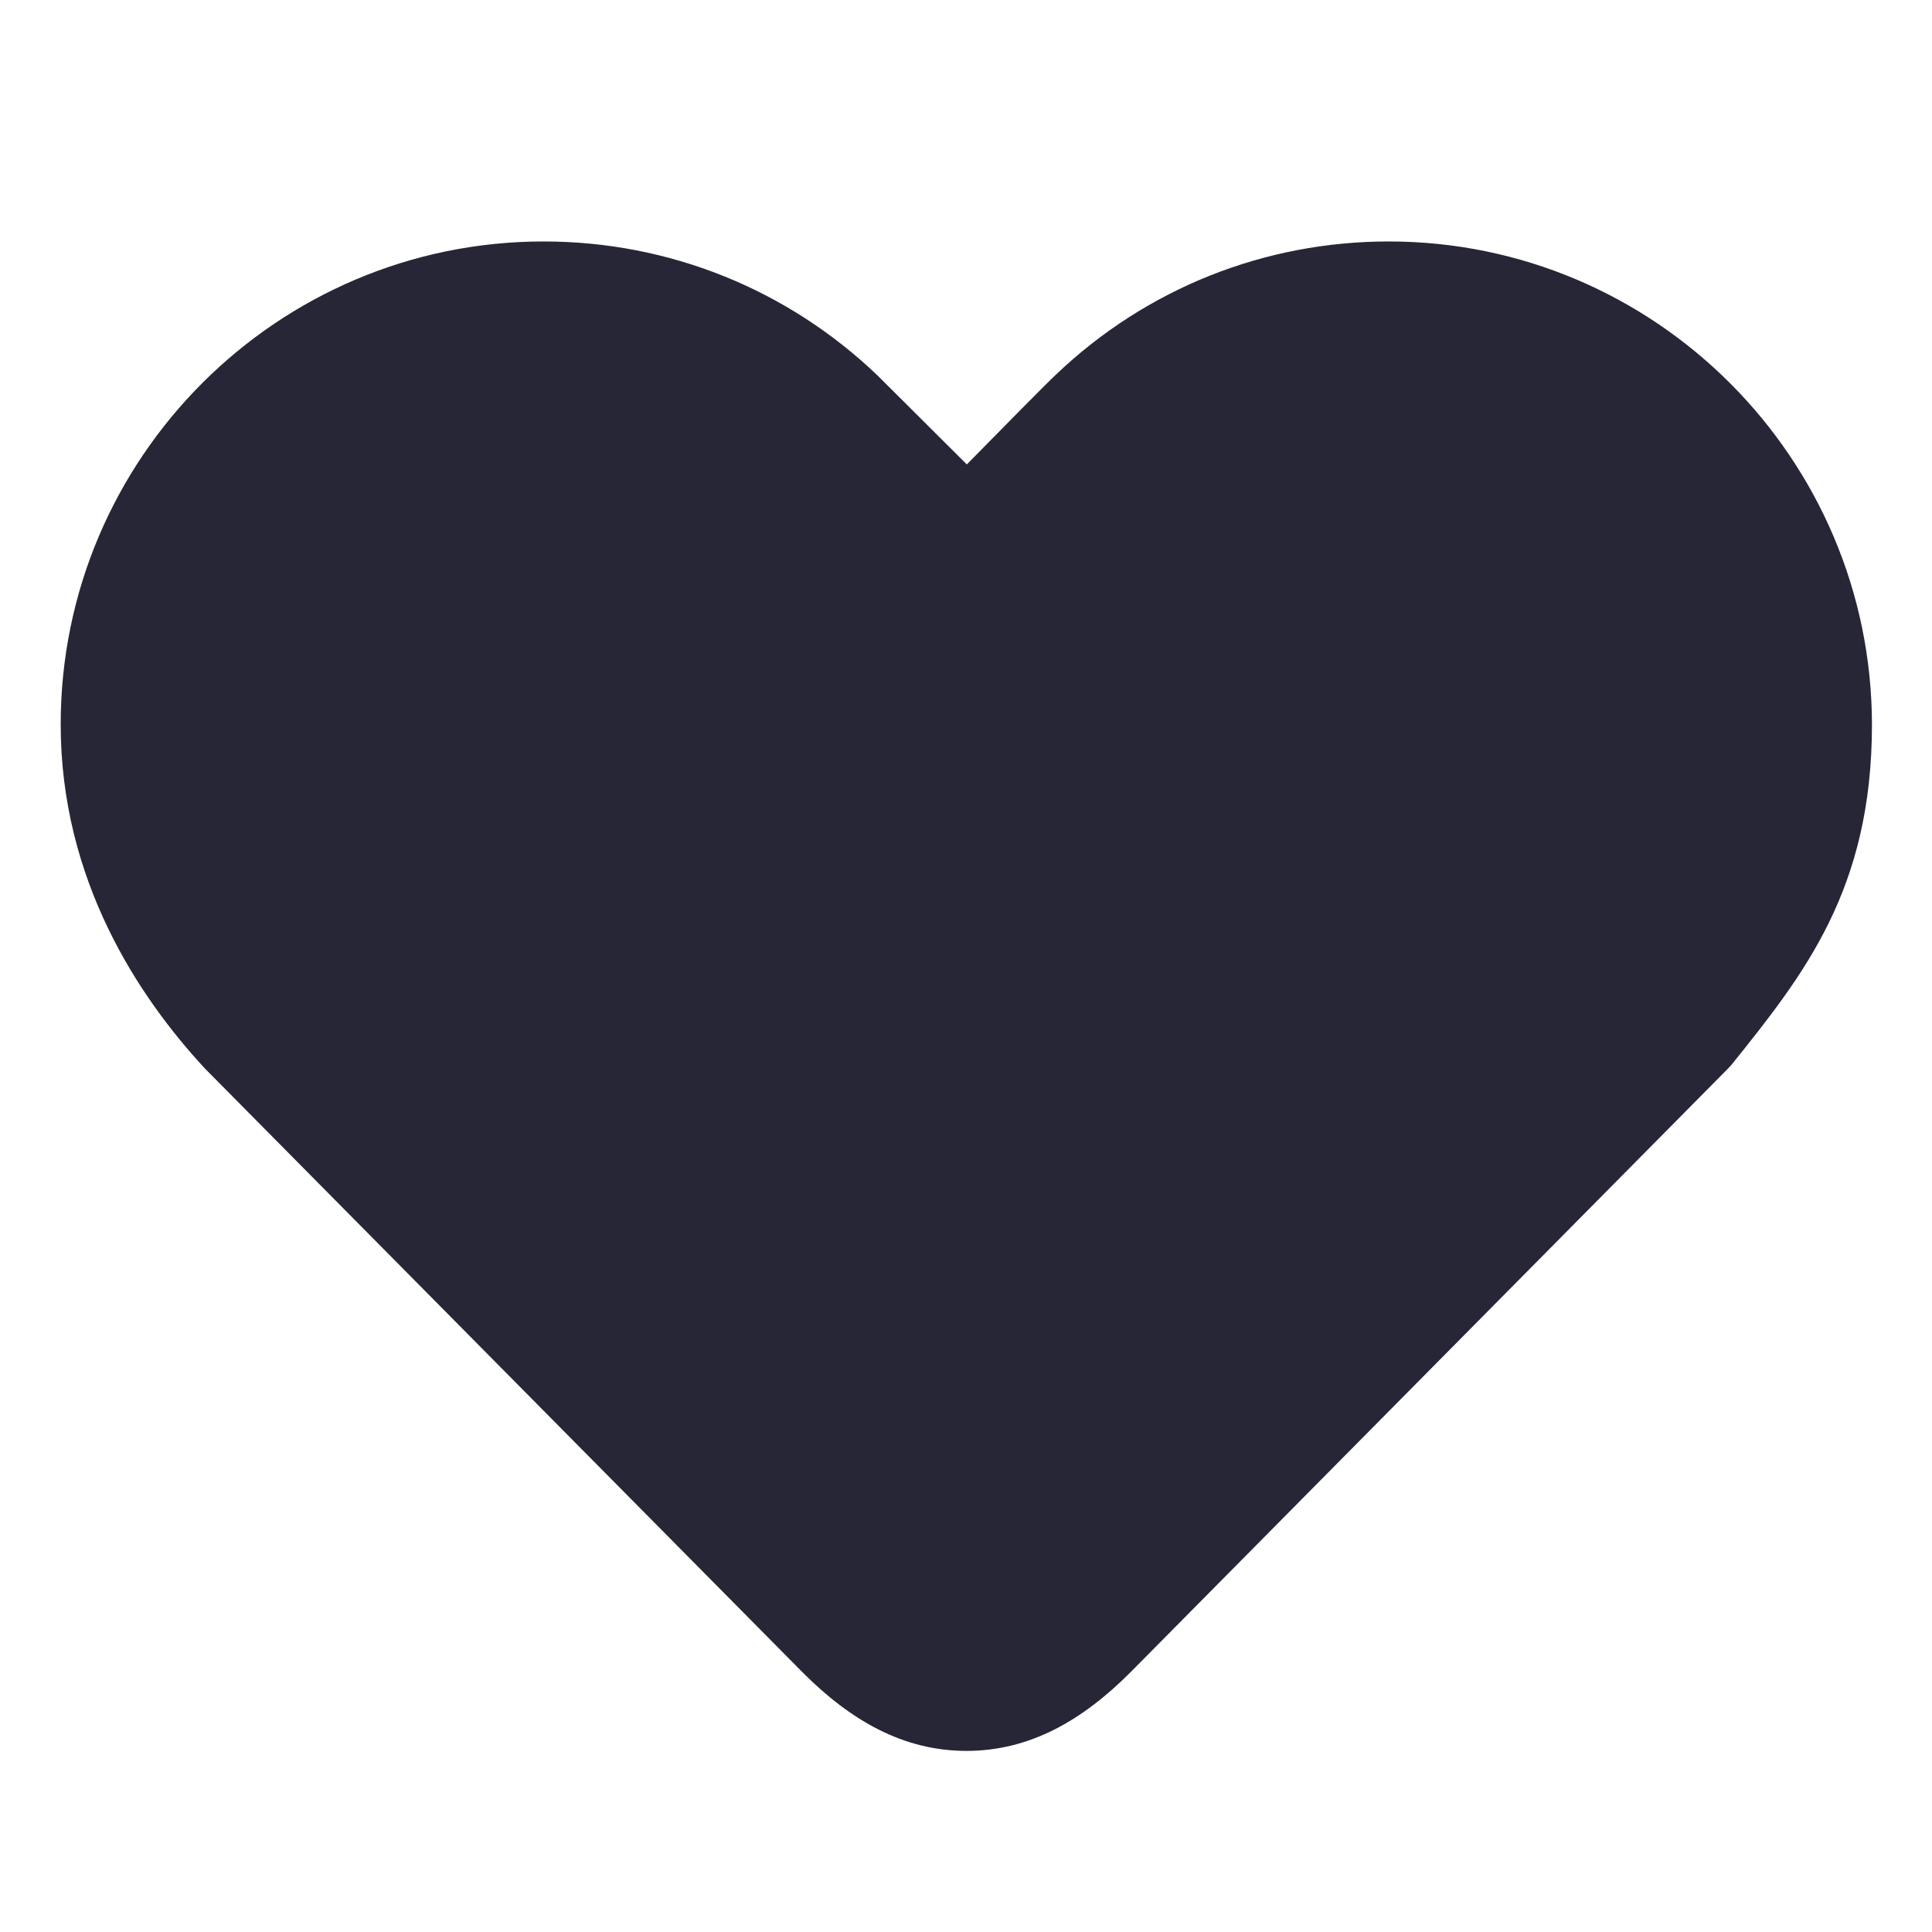
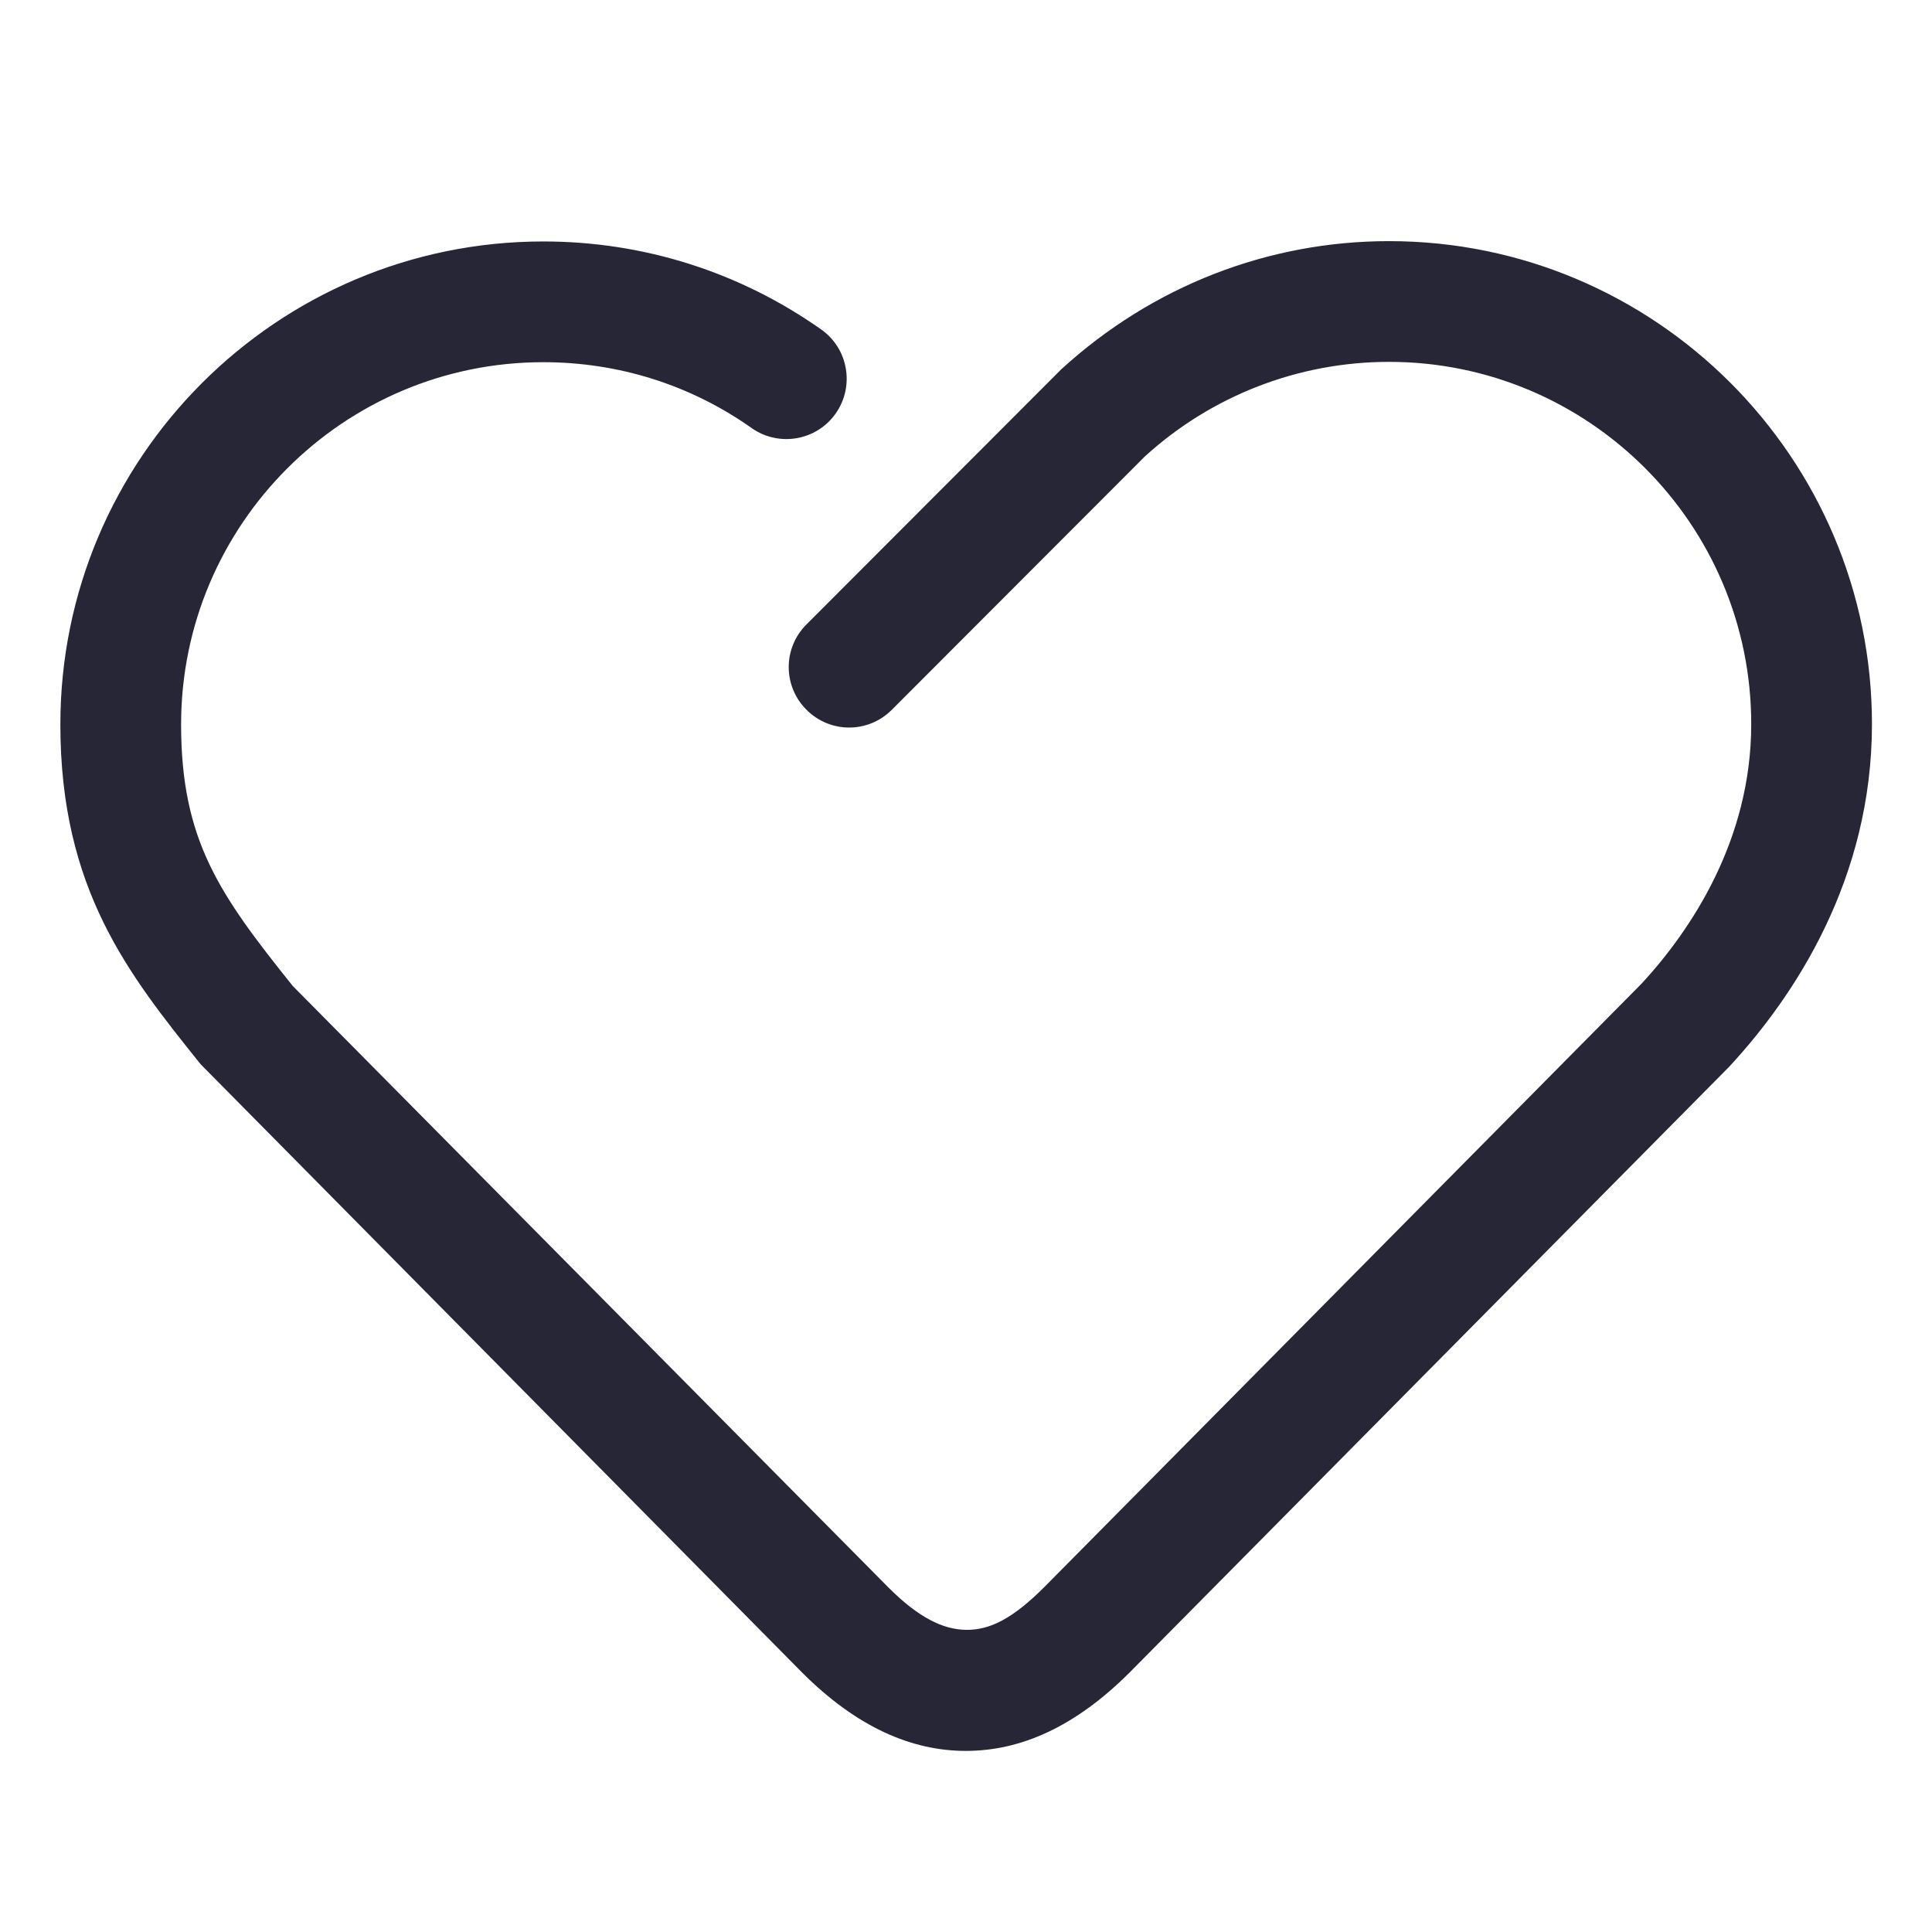
<svg xmlns="http://www.w3.org/2000/svg" version="1.1" width="200" height="200" viewBox="0 0 200 200">
  <defs>
    <style type="text/css">
@font-face {
  font-family: "ifont";
  src: url("//at.alicdn.com/t/font_1442373896_4754455.eot?#iefix") format("embedded-opentype"), url("//at.alicdn.com/t/font_1442373896_4754455.woff") format("woff"), url("//at.alicdn.com/t/font_1442373896_4754455.ttf") format("truetype"), url("//at.alicdn.com/t/font_1442373896_4754455.svg#ifont") format("svg");
}

</style>
  </defs>
  <g class="transform-group">
    <g transform="scale(0.1953125, 0.1953125)">
-       <path d="M736.048 127.978c-65.881 0-128.495 24.942-176.314 70.526-4.644 4.3-28.726 28.726-47.304 47.648l-47.304-47.132c-47.82-45.756-110.605-71.042-177.003-71.042-141.224 0-255.957 114.905-255.957 255.957 0 82.395 41.111 144.32 76.546 182.507l316.85 320.118c25.114 25.114 52.98 41.455 86.695 41.455 33.715 0 61.581-16.341 86.695-41.455l316.678-319.946 2.236-2.408c38.187-47.648 74.31-92.716 74.31-180.099C992.005 242.884 877.1 127.978 736.048 127.978z" fill="#272636" />
+       <path d="M511.914 928.016c-28.898 0-57.969-12.729-86.695-41.455L106.305 564.034C68.118 516.386 31.995 471.319 31.995 383.935c0-141.224 114.905-255.957 255.957-255.957 53.152 0 104.069 16.169 147.244 46.616 14.449 10.149 17.889 30.102 7.741 44.552-10.149 14.449-30.102 17.889-44.552 7.741-32.339-22.878-70.526-34.919-110.433-34.919-105.961 0-191.968 86.179-191.968 191.968 0 61.409 20.298 90.135 59.173 138.643l315.646 318.742c15.997 15.997 28.898 22.362 41.283 22.534 12.729 0.172 24.942-6.193 41.455-22.706l316.678-319.946c25.974-28.21 57.969-75.858 57.969-137.439 0-105.961-86.179-191.968-191.968-191.968-47.992 0-94.092 17.889-129.527 50.228l-133.999 134.171c-12.557 12.557-32.683 12.557-45.24 0s-12.557-32.683 0-45.24l135.031-135.203c48.336-44.208 109.745-67.946 173.734-67.946 141.224 0 255.957 114.905 255.957 255.957 0 82.395-41.111 144.32-75.686 181.647L598.781 886.389C569.883 915.287 540.984 928.016 511.914 928.016z" fill="#272636" />
    </g>
  </g>
</svg>
